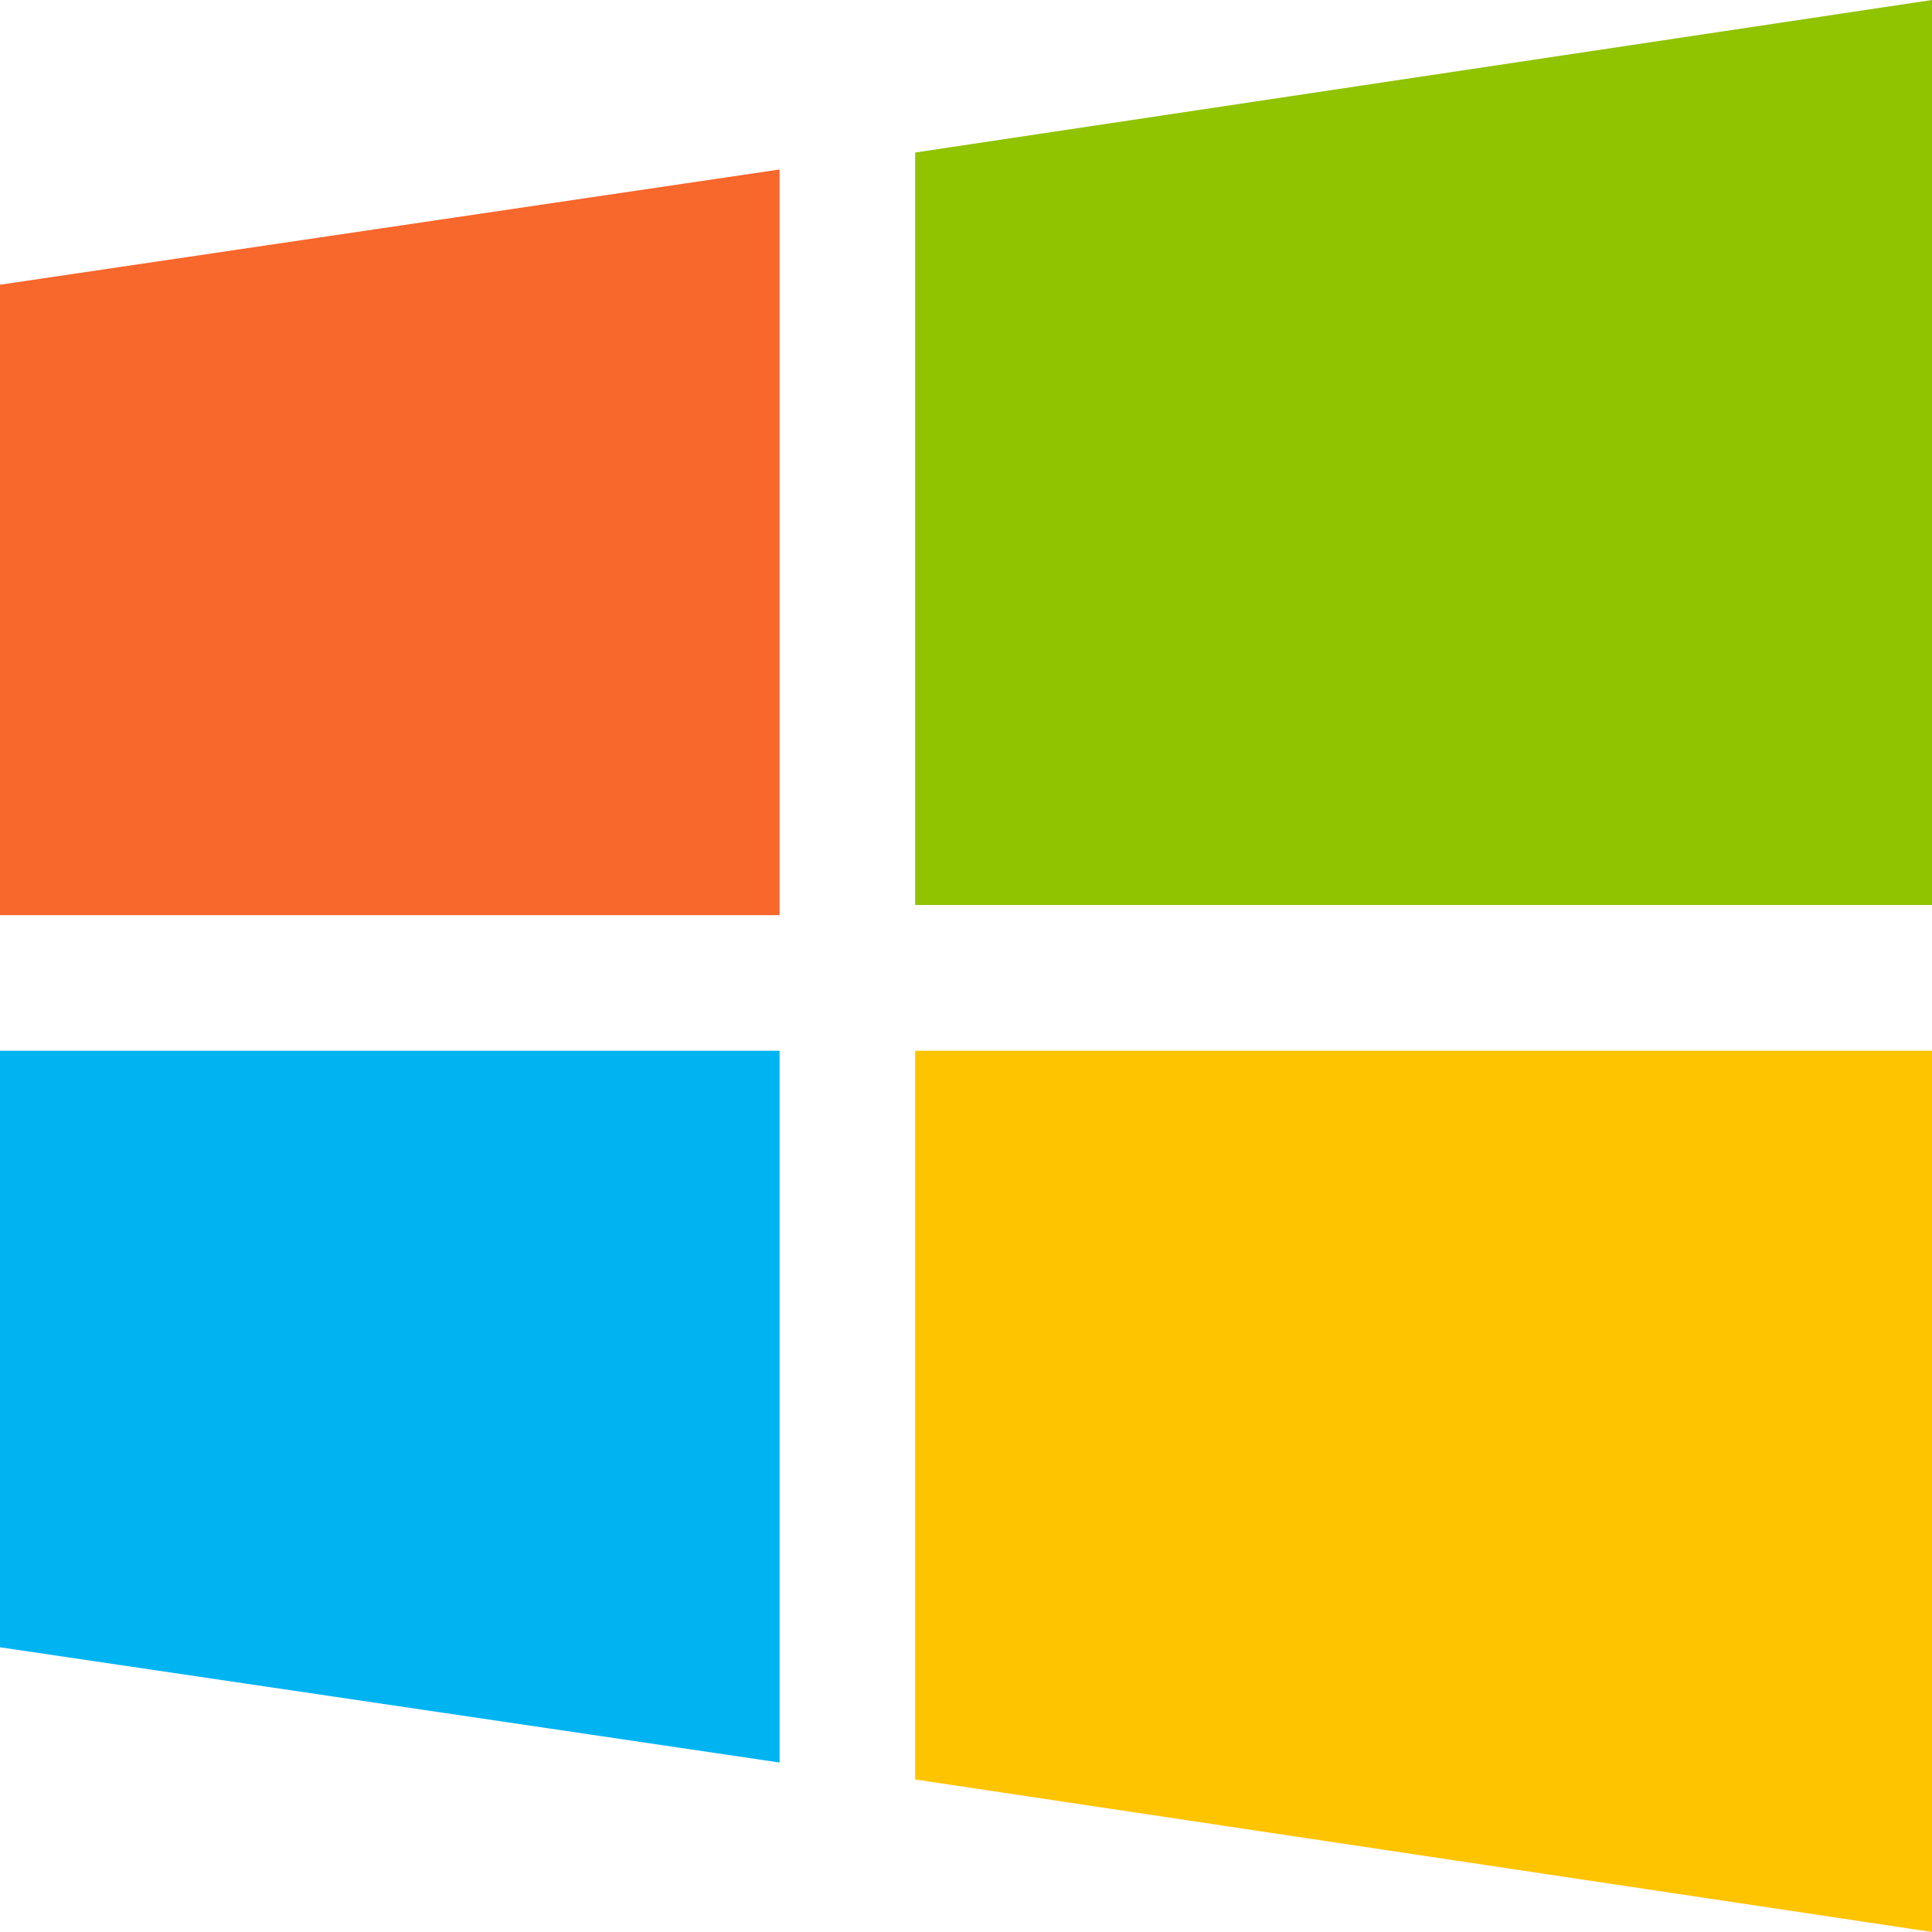
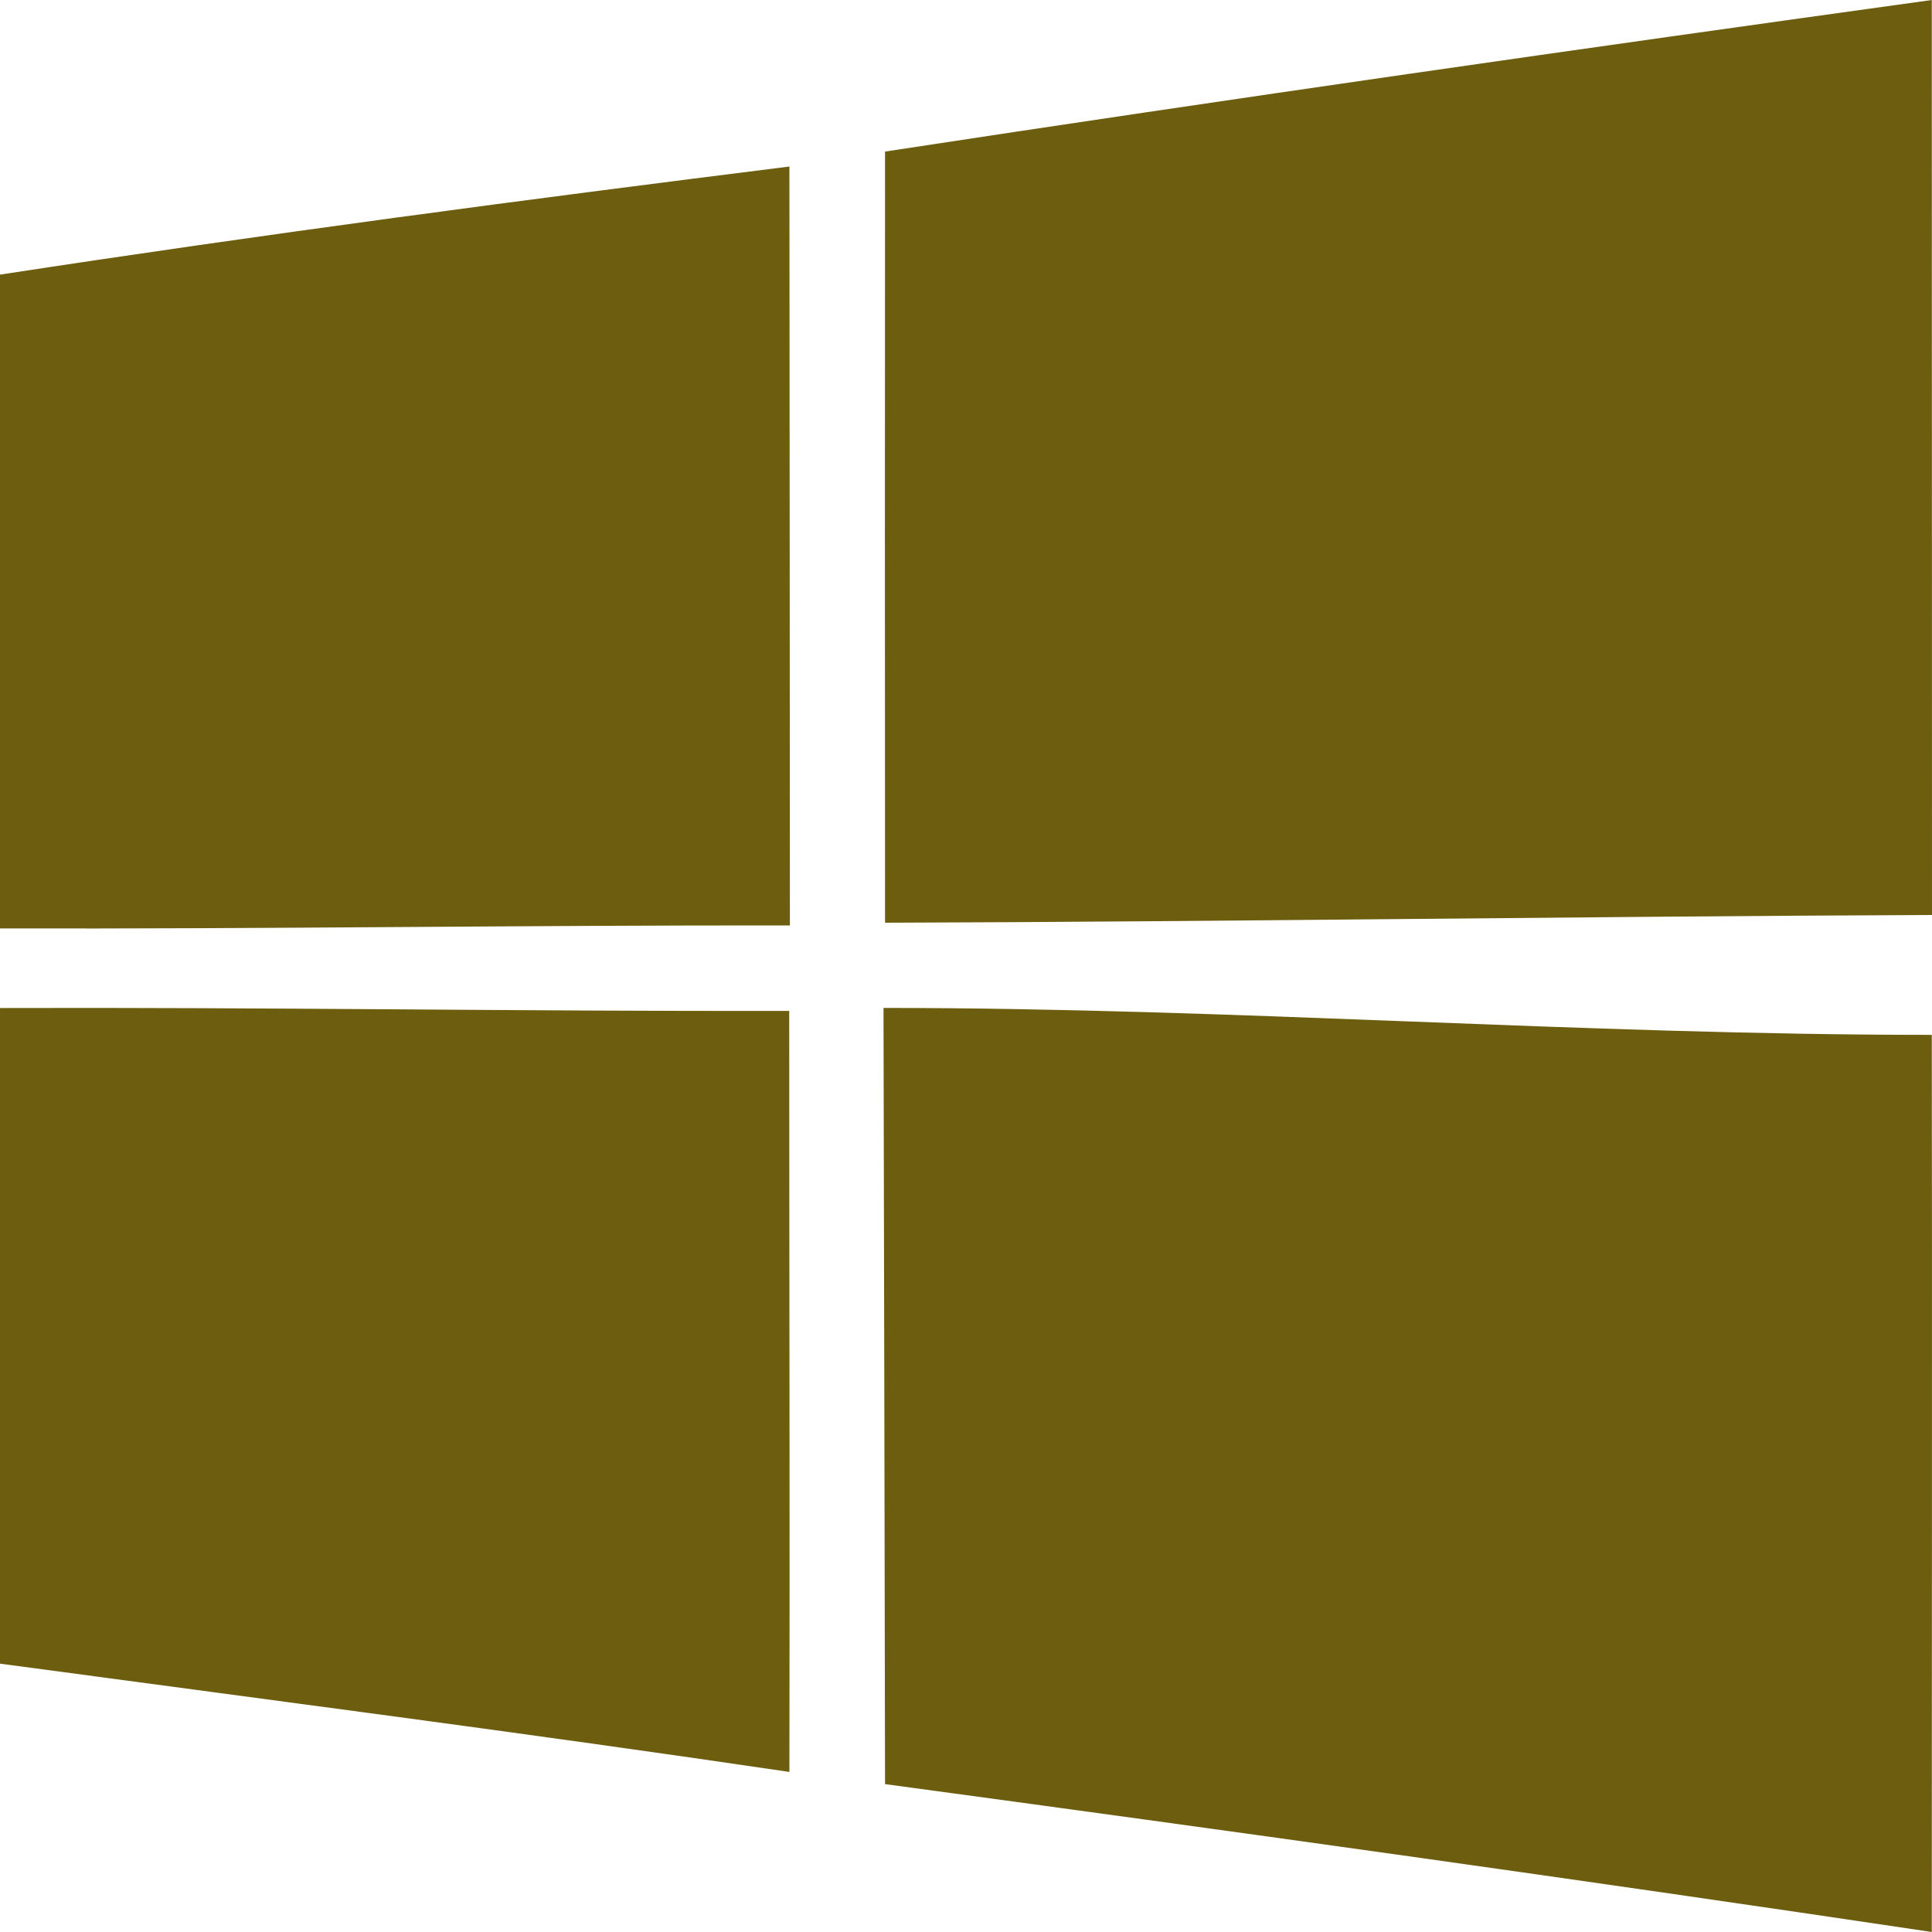
- <svg xmlns="http://www.w3.org/2000/svg" height="800px" width="800px" version="1.1" id="Layer_1" viewBox="0 0 512 512" xml:space="preserve">
-   <polygon style="fill:#90C300;" points="242.526,40.421 512,0 512,239.832 242.526,239.832 " />
-   <polygon style="fill:#F8672C;" points="0,75.453 206.596,44.912 206.596,242.526 0,242.526 " />
-   <polygon style="fill:#FFC400;" points="242.526,471.579 512,512 512,278.456 242.526,278.456 " />
-   <polygon style="fill:#00B4F2;" points="0,436.547 206.596,467.088 206.596,278.456 0,278.456 " />
+ <svg xmlns="http://www.w3.org/2000/svg" width="800px" height="800px" viewBox="0 0 20 20" version="1.1" fill="#000000">
+   <g id="SVGRepo_bgCarrier" stroke-width="0" />
+   <g id="SVGRepo_tracerCarrier" stroke-linecap="round" stroke-linejoin="round" />
+   <g id="SVGRepo_iconCarrier">
+     <defs> </defs>
+     <g id="Page-1" stroke="none" stroke-width="1" fill="none" fill-rule="evenodd">
+       <g id="Dribbble-Light-Preview" transform="translate(-60, -7439)" fill="#6d5e0f">
+         <g id="icons" transform="translate(56, 160)">
+           <path d="M13.146,7289.434 C13.151,7291.433 13.157,7294.829 13.162,7297.469 C16.776,7297.958 20.39,7298.461 23.998,7299 C23.998,7295.849 24.002,7292.711 23.998,7289.713 C20.381,7289.713 16.765,7289.434 13.146,7289.434 M4,7289.435 L4,7296.222 C6.726,7296.589 9.452,7296.941 12.172,7297.343 C12.177,7294.717 12.17,7292.091 12.17,7289.465 C9.447,7289.47 6.724,7289.426 4,7289.435 M4,7281.843 L4,7288.611 C6.726,7288.618 9.452,7288.577 12.177,7288.58 C12.175,7285.96 12.175,7283.344 12.172,7280.724 C9.445,7281.065 6.717,7281.426 4,7281.843 M24,7288.472 C20.388,7288.486 16.776,7288.541 13.162,7288.552 C13.16,7285.889 13.16,7283.23 13.162,7280.569 C16.769,7280.018 20.384,7279.501 23.998,7279 C24,7282.158 23.998,7285.314 24,7288.472" id="windows-[#174]"> </path>
+         </g>
+       </g>
+     </g>
+   </g>
</svg>
